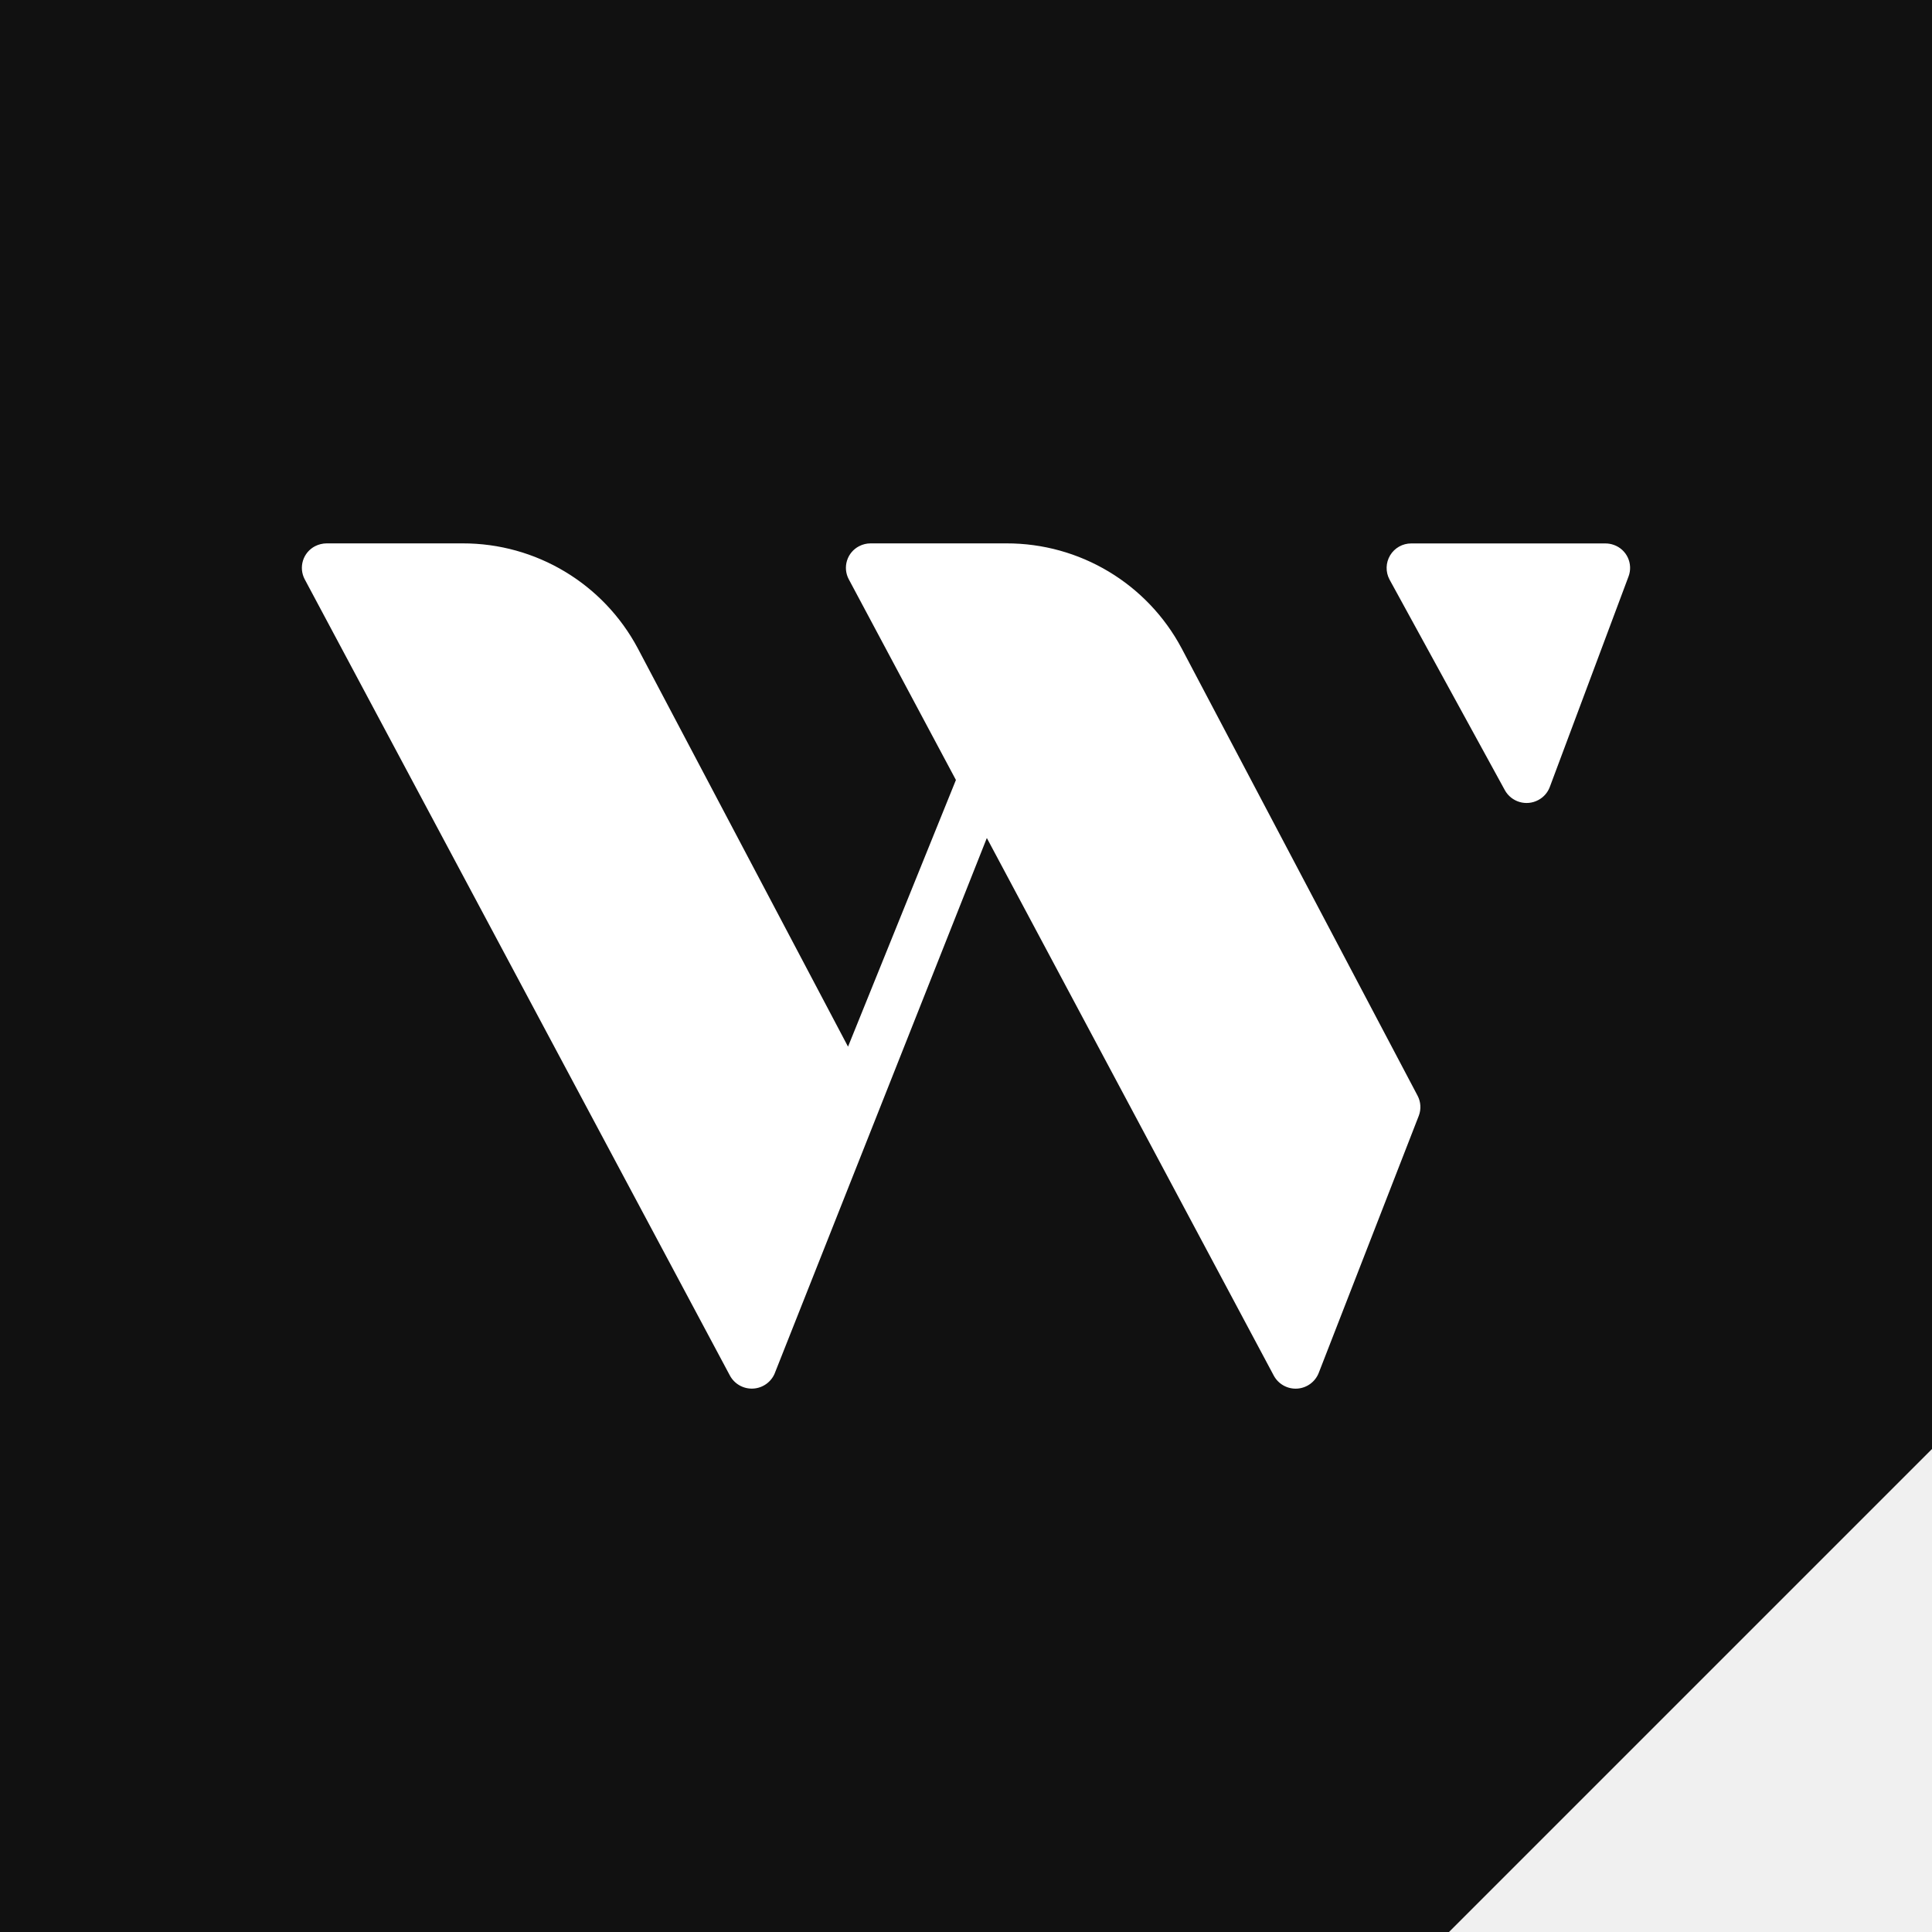
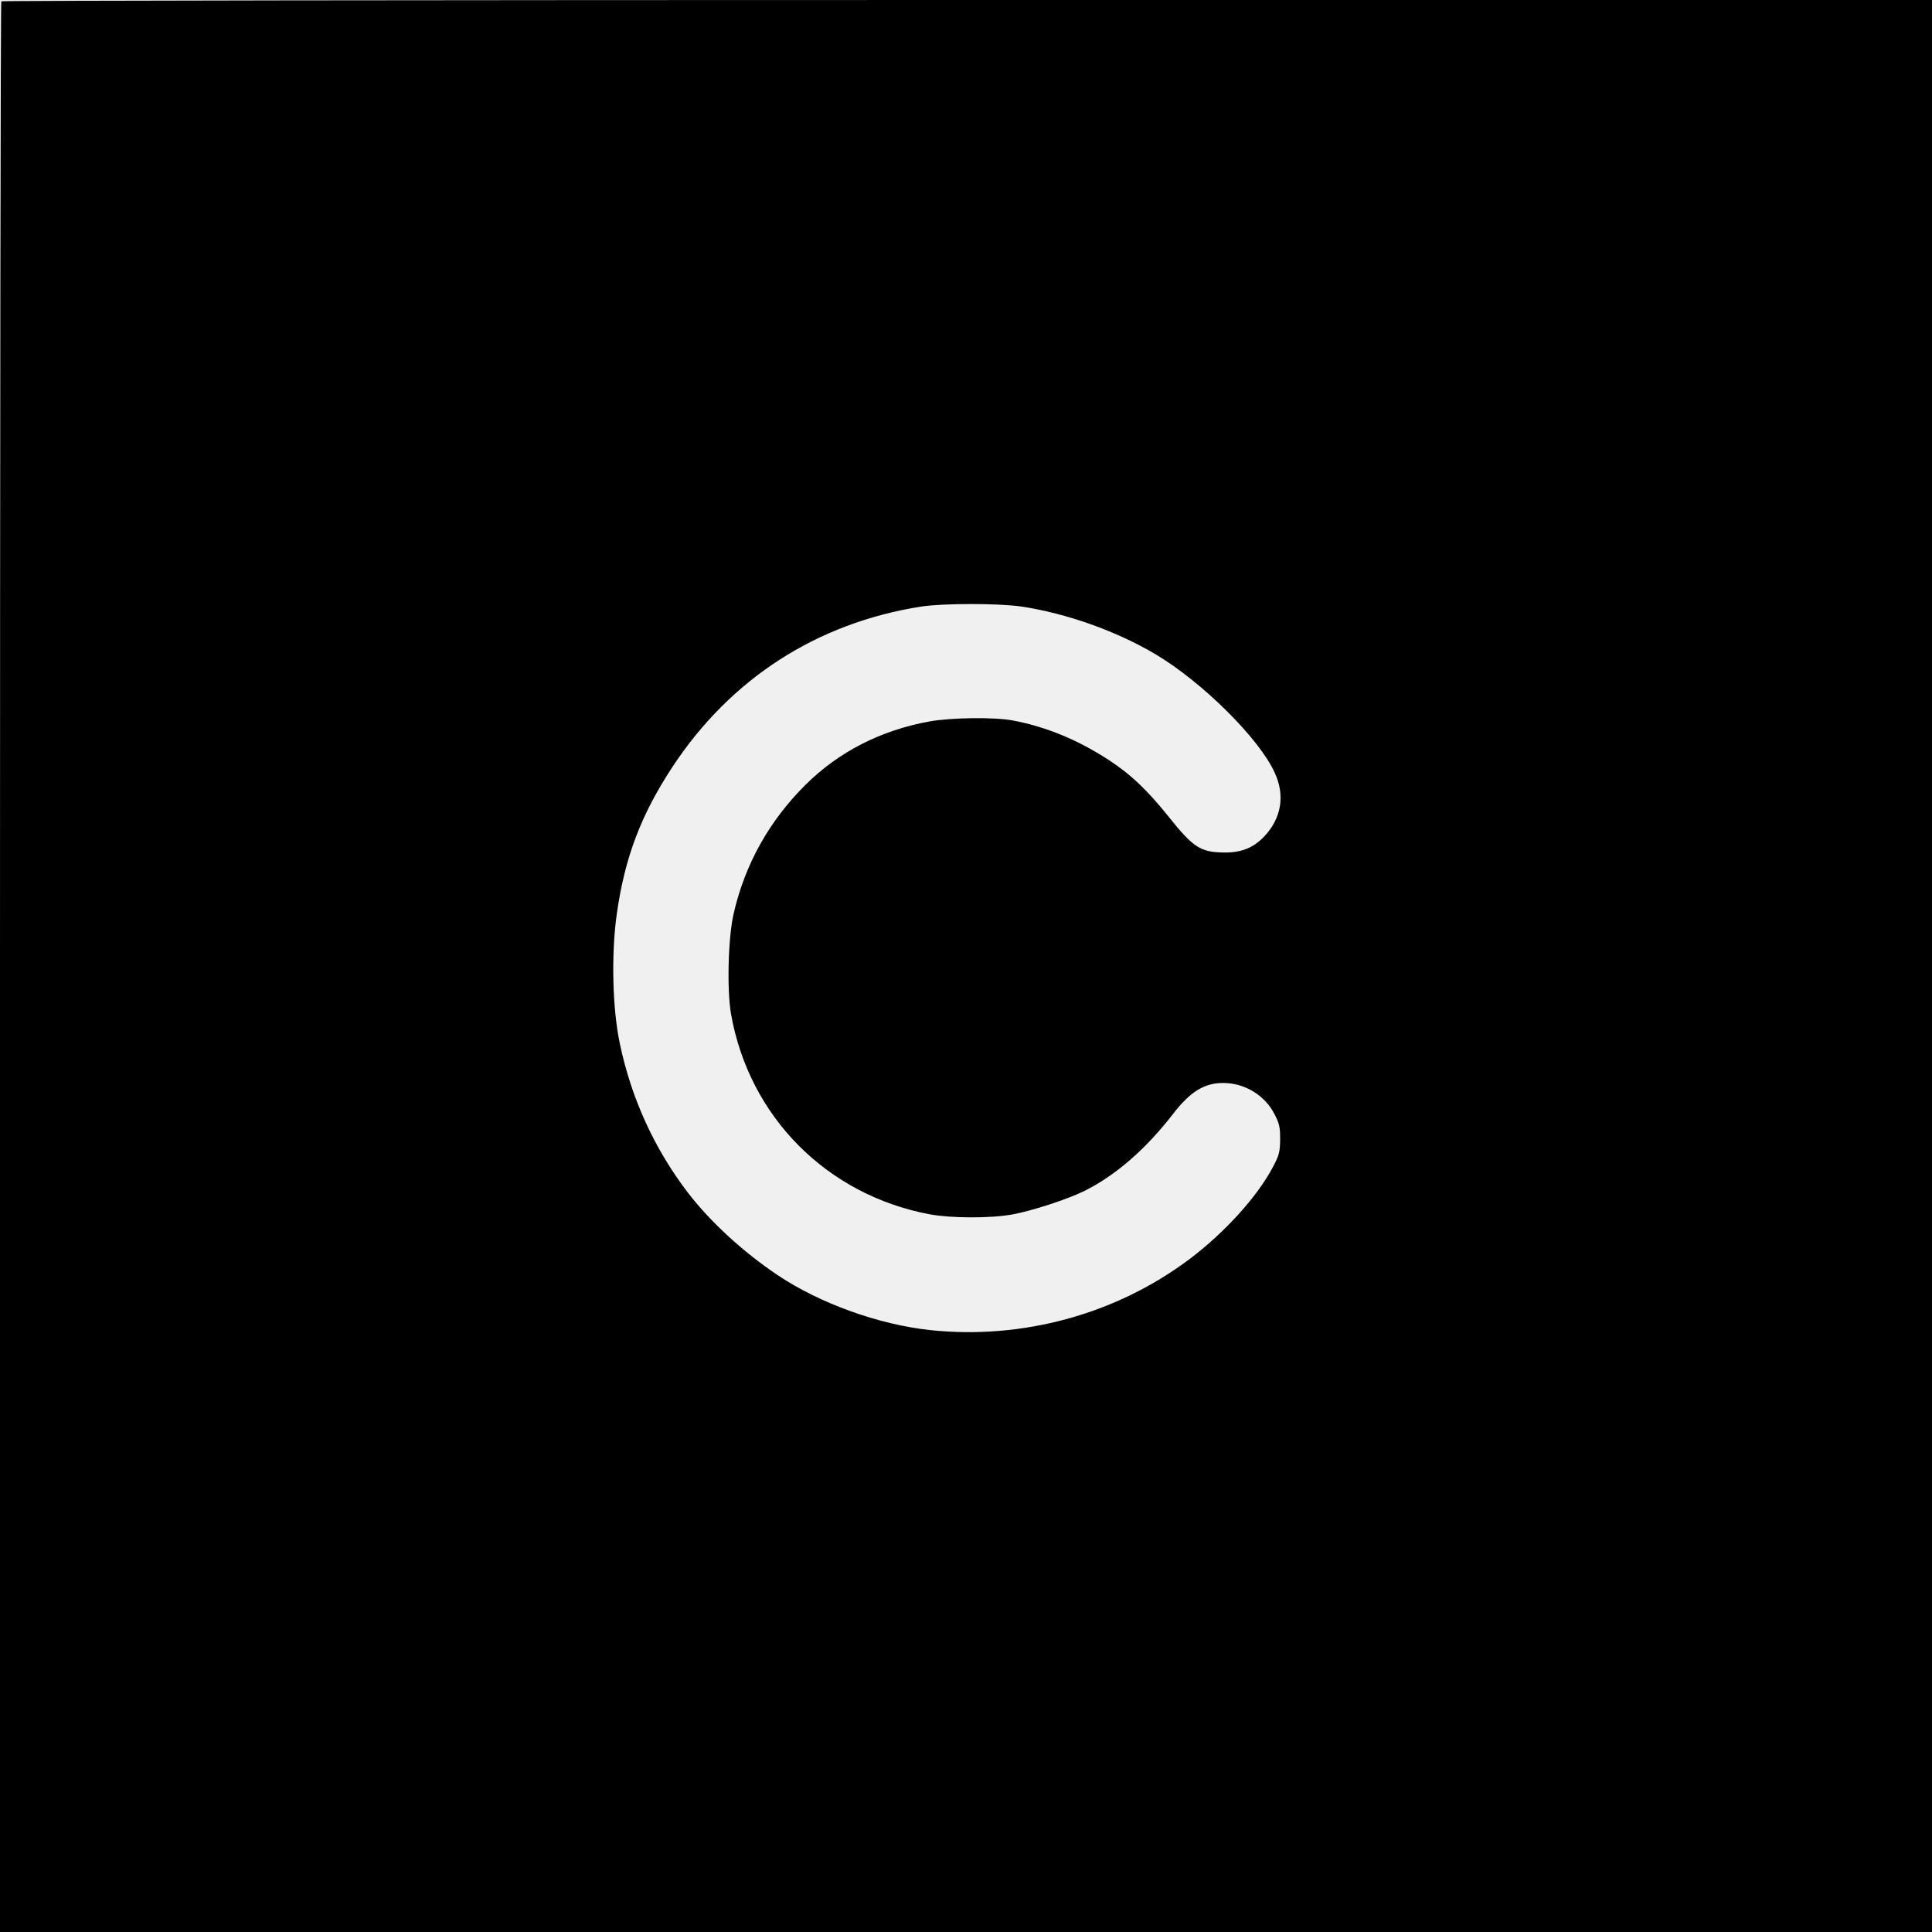
- <svg xmlns="http://www.w3.org/2000/svg" width="64" height="64" fill="none" viewBox="0 0 64 64">
-   <path fill="#111" d="M0 0h64v48L48 64H0V0z" />
-   <path fill="#fff" d="M25.669 45.48l7.02-17.717h.003l9.503 17.805a.822.822 0 001.49-.09L47 36.959a.808.808 0 00-.04-.661L39.145 21.48A6.56 6.56 0 0033.336 18H28.84a.824.824 0 00-.382.094.806.806 0 00-.342 1.094l3.55 6.65-3.574 8.834-6.962-13.191A6.56 6.56 0 0015.322 18h-4.498a.855.855 0 00-.388.094.808.808 0 00-.343 1.094L24.18 45.569a.824.824 0 001.49-.089zm25.29-18.978a.808.808 0 00.379-.43l2.611-6.98a.807.807 0 00-.485-1.04.828.828 0 00-.283-.05h-6.432a.813.813 0 00-.72 1.195l3.82 6.977a.822.822 0 001.11.328z" />
+ <svg xmlns="http://www.w3.org/2000/svg" version="1.0" width="1024pt" height="1024pt" viewBox="0 0 1024 1024" preserveAspectRatio="xMidYMid meet">
+   <g transform="translate(0,1024) scale(0.1,-0.1)" fill="#000000" stroke="none">
+     <path d="M7 10233 c-4 -3 -7 -2307 -7 -5120 l0 -5113 5120 0 5120 0 0 5120 0 5120 -5113 0 c-2813 0 -5117 -3 -5120 -7z m5408 -3208 c239 -36 505 -131 710 -253 247 -147 549 -446 631 -627 56 -120 36 -241 -54 -337 -61 -65 -130 -91 -233 -86 -108 4 -149 32 -270 183 -117 147 -206 231 -324 308 -163 106 -331 175 -505 208 -99 19 -327 16 -445 -5 -257 -47 -480 -161 -656 -336 -192 -191 -320 -420 -380 -680 -30 -128 -37 -407 -14 -537 97 -543 507 -956 1052 -1059 114 -21 319 -22 438 -1 104 19 292 80 383 125 165 82 326 222 471 410 90 116 164 162 264 162 114 0 221 -65 272 -165 26 -50 30 -69 30 -134 -1 -68 -5 -83 -38 -146 -84 -159 -257 -349 -443 -489 -389 -292 -884 -427 -1372 -376 -273 29 -586 141 -811 292 -182 122 -355 281 -473 434 -178 232 -302 501 -363 794 -39 183 -46 474 -16 685 42 299 128 526 295 780 309 469 766 763 1318 850 118 18 411 18 533 0z" />
+   </g>
</svg>
